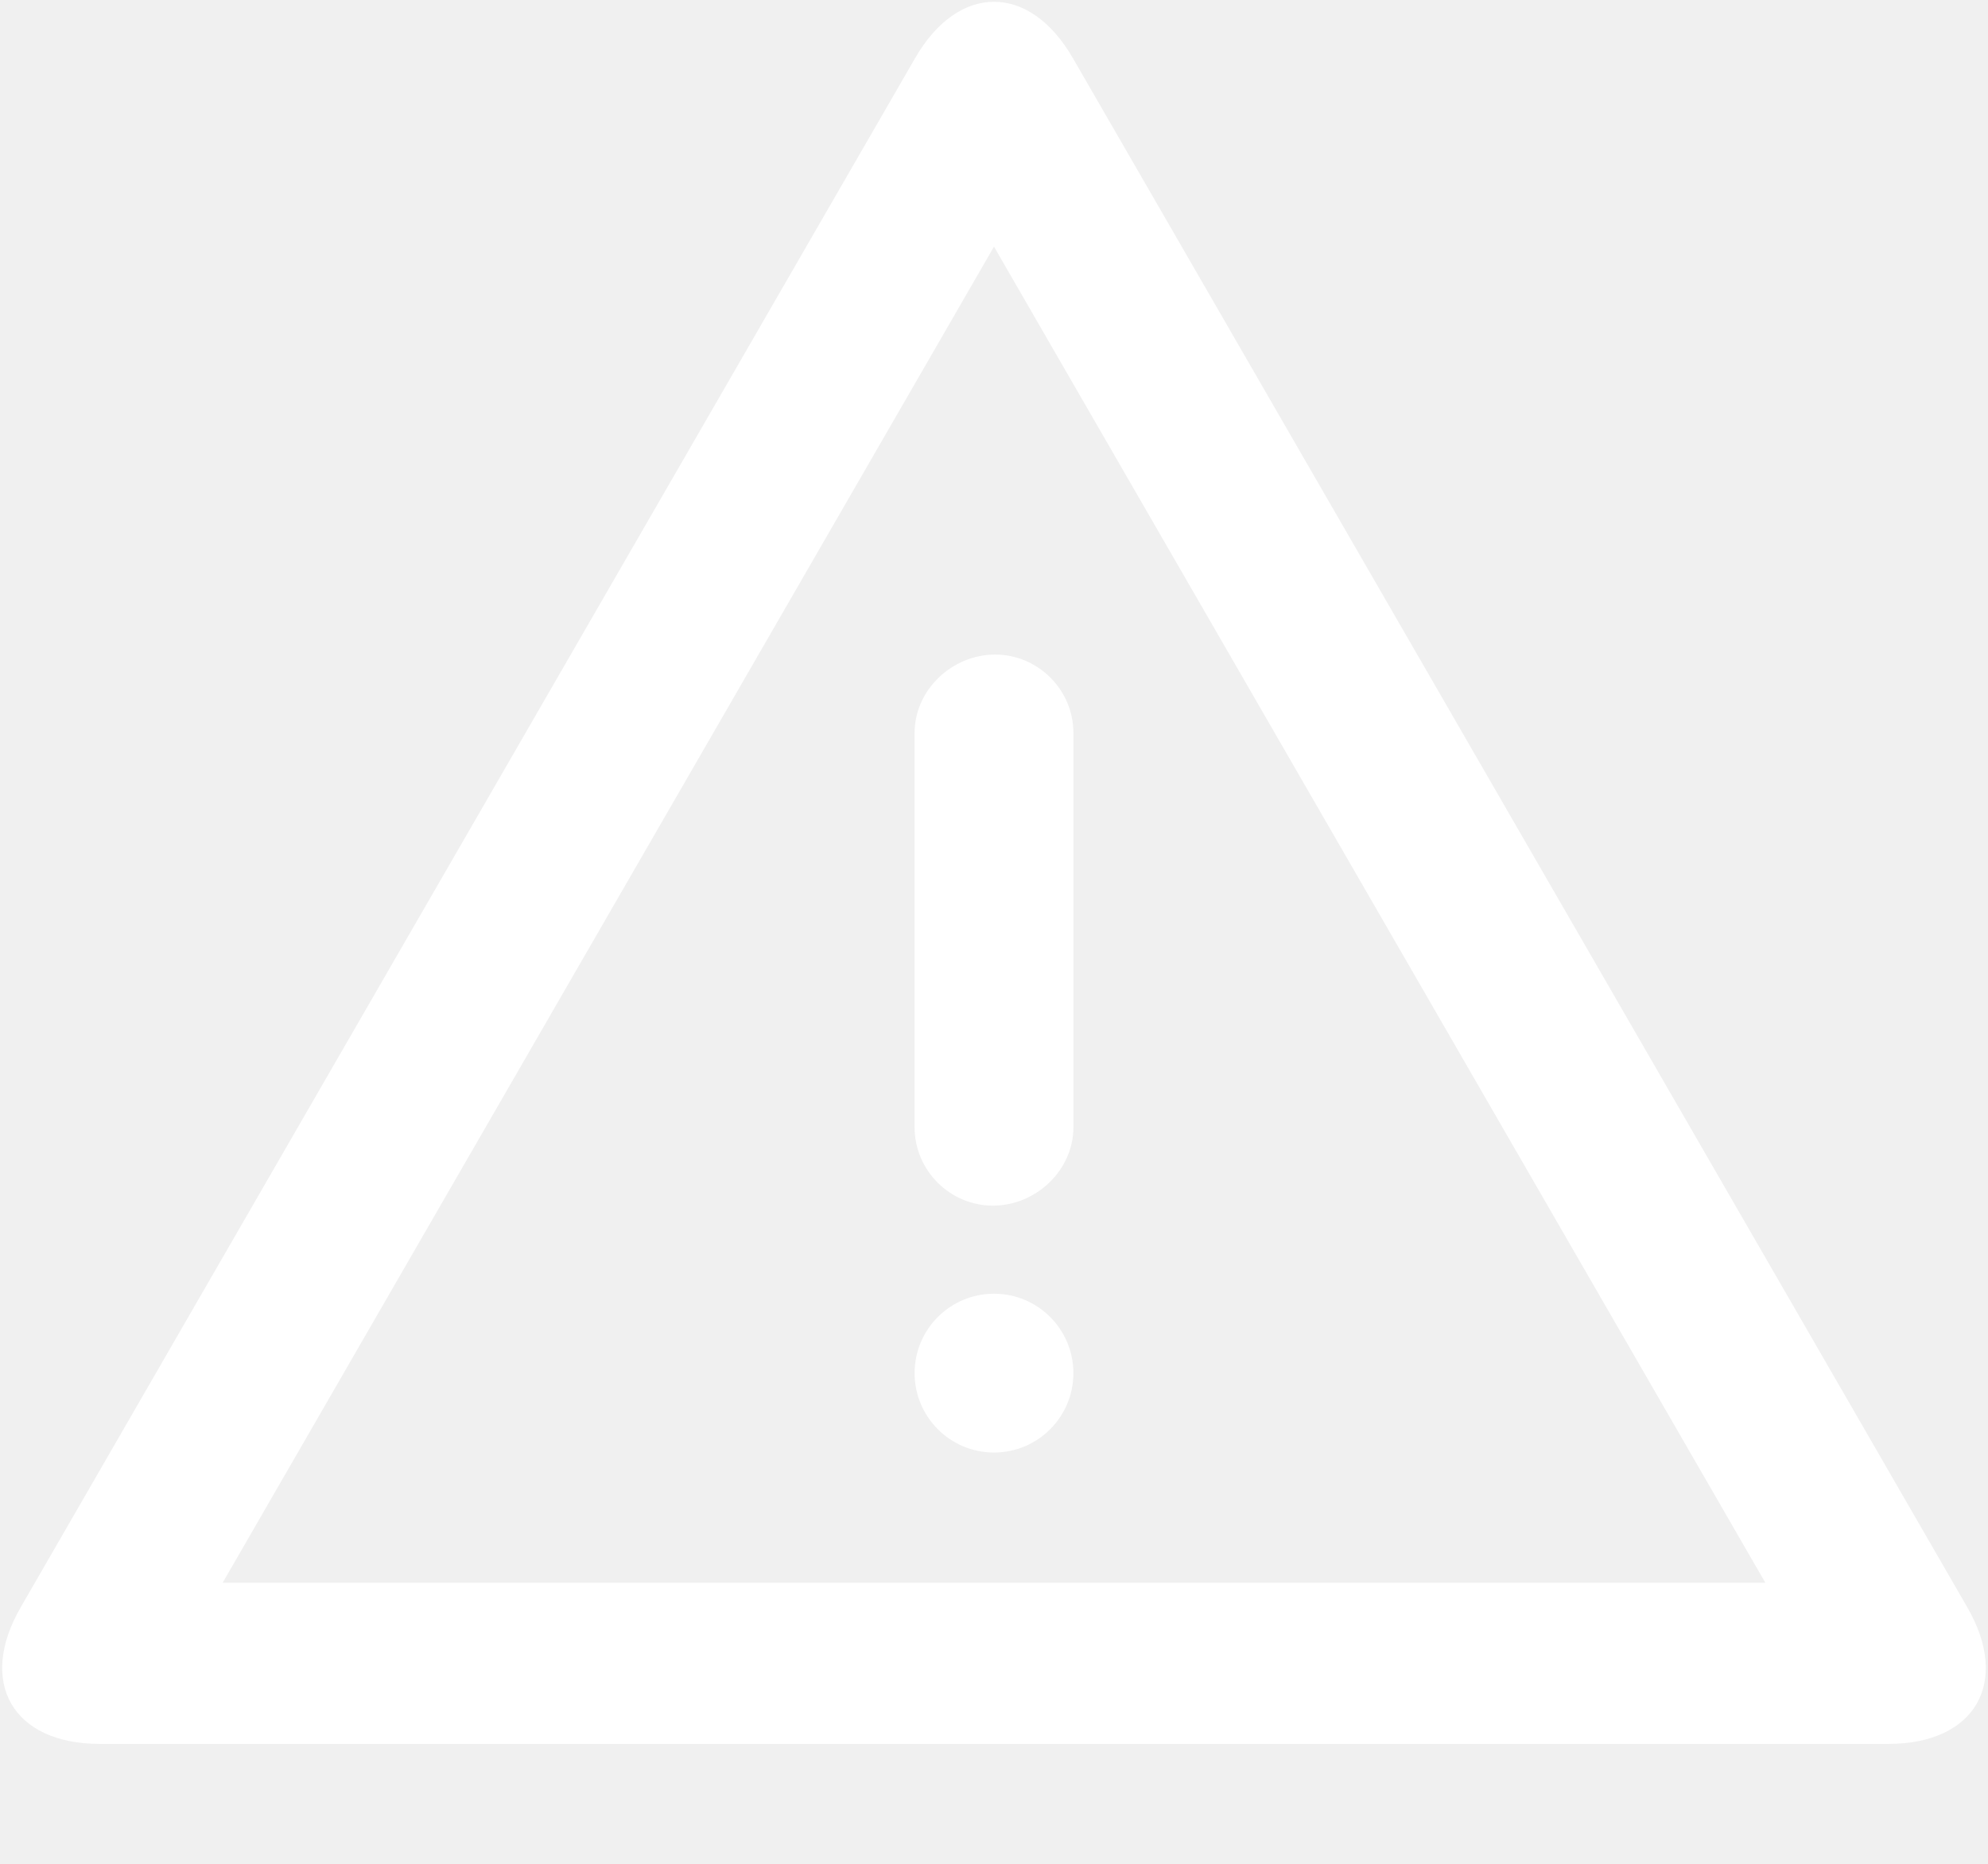
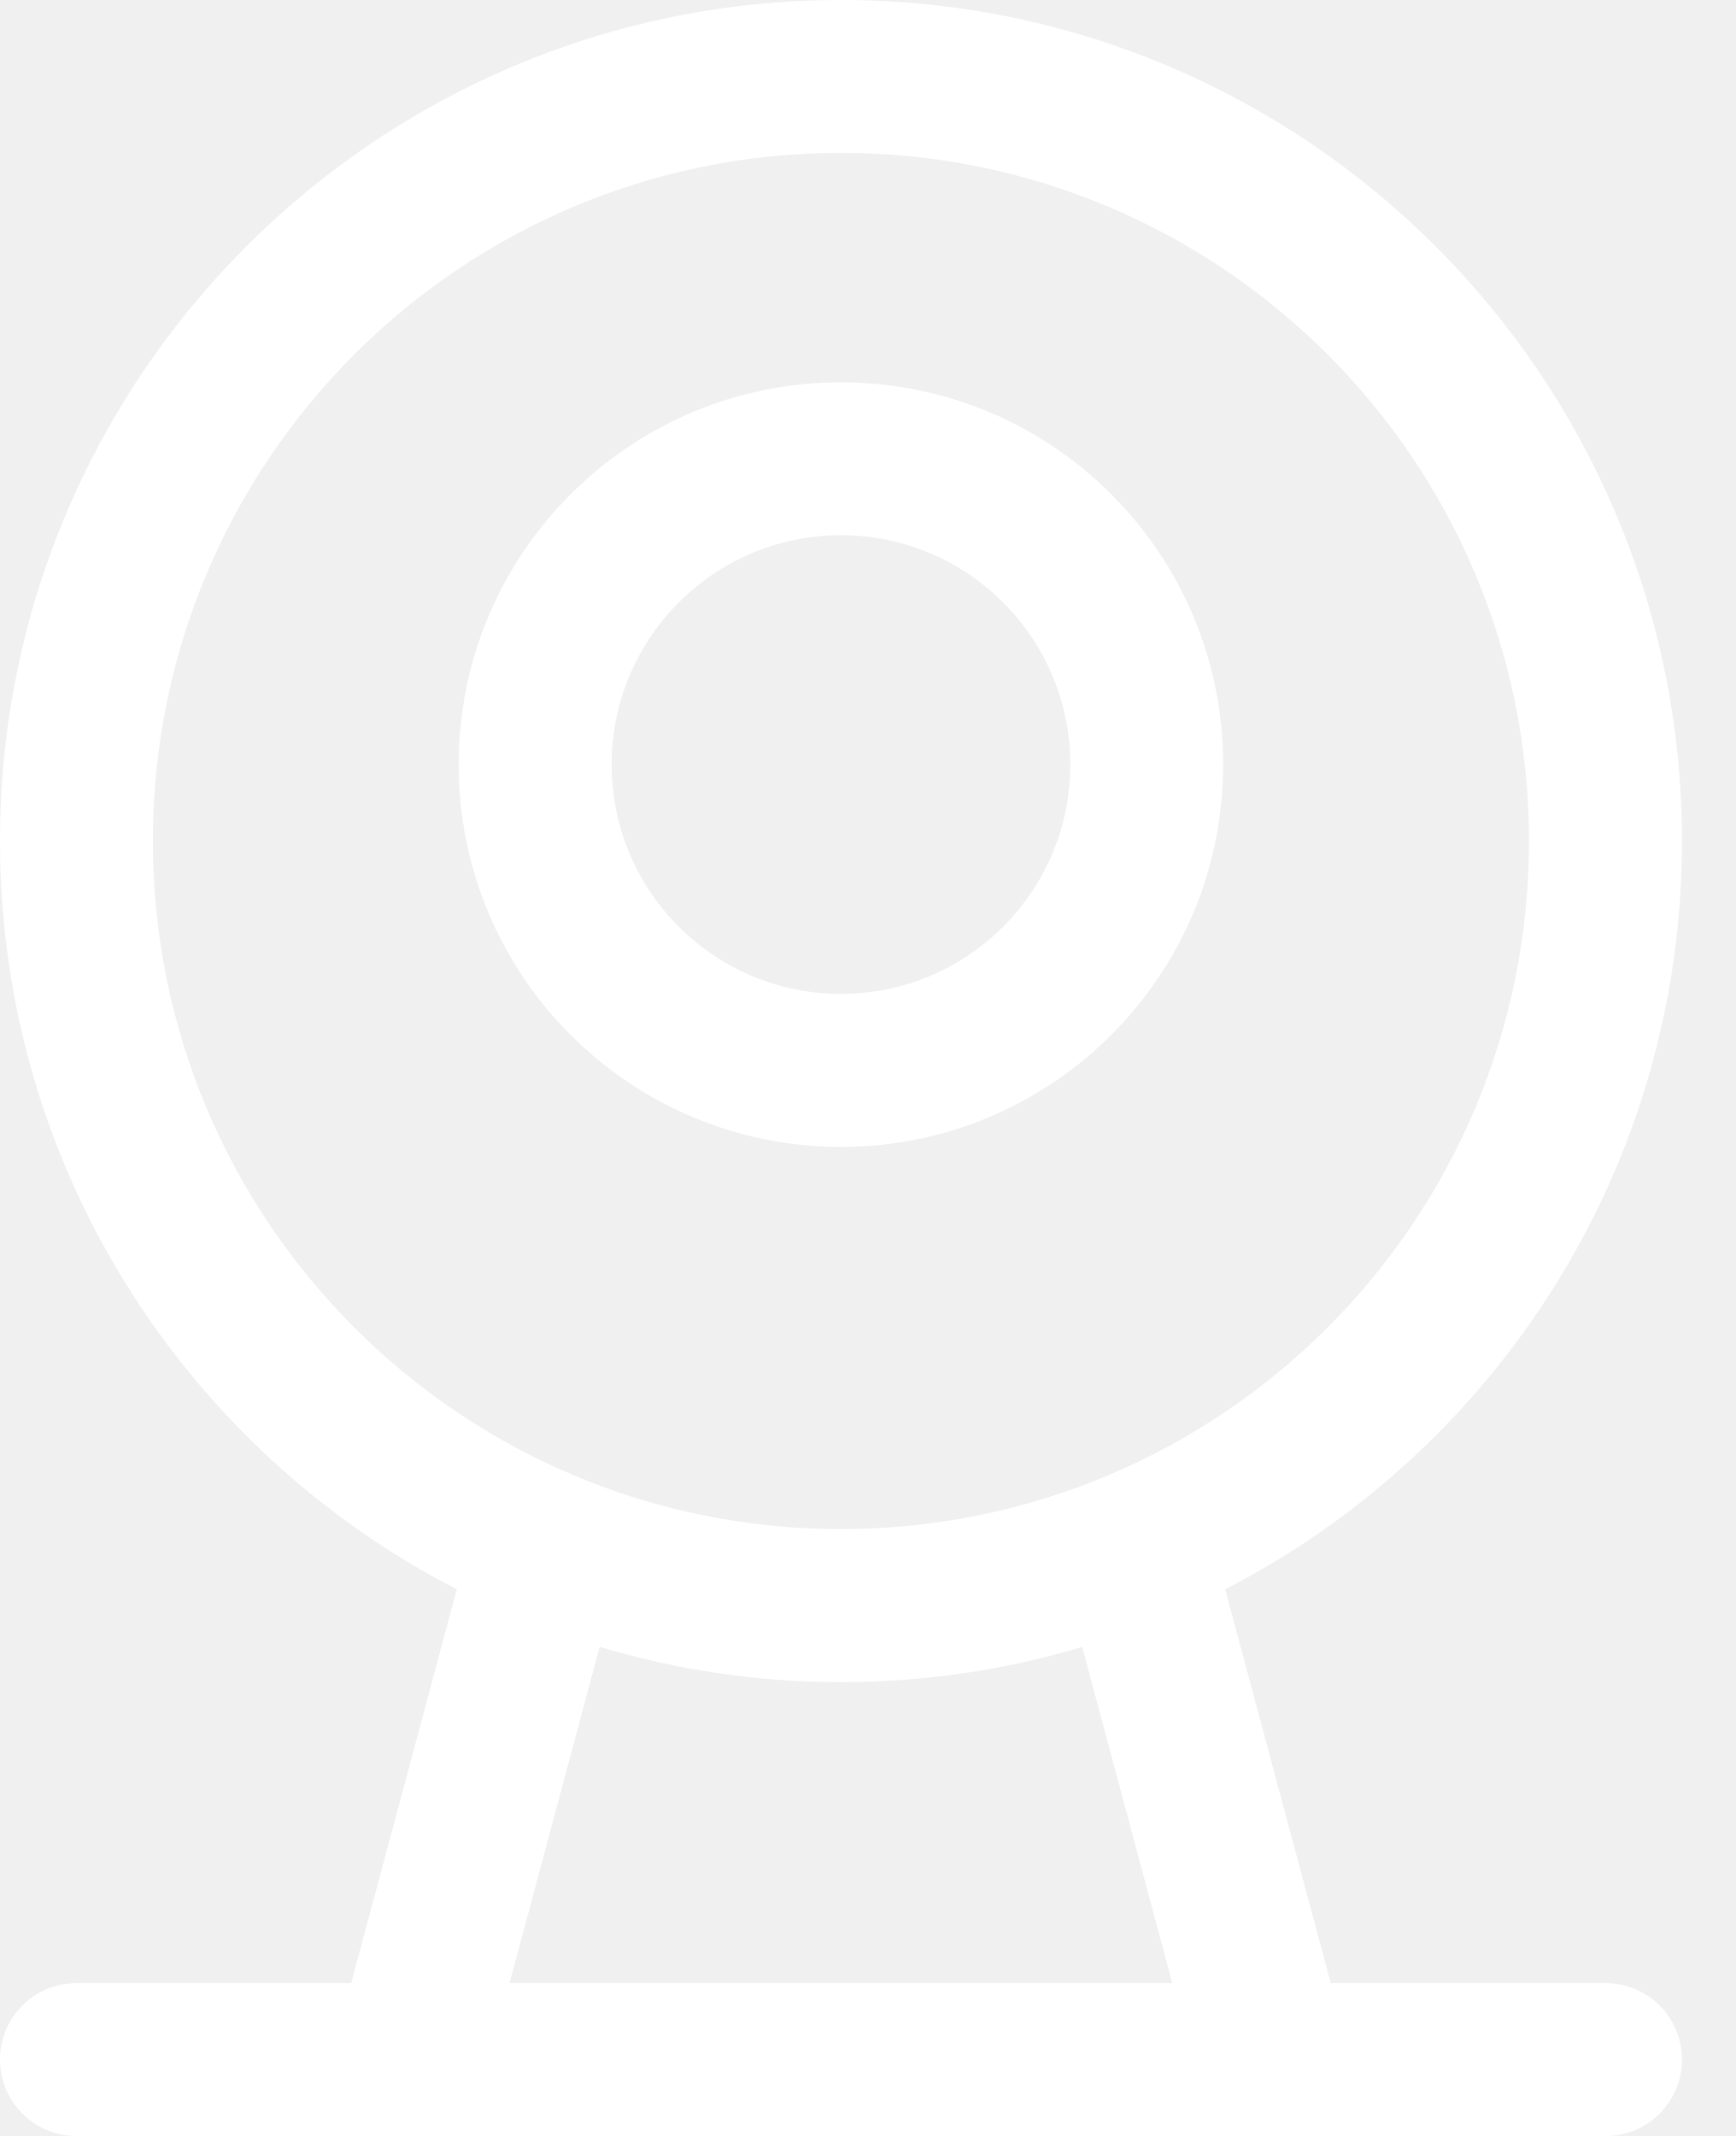
- <svg xmlns="http://www.w3.org/2000/svg" version="1.1" width="16px" height="15px">
-   <g transform="matrix(1 0 0 1 -54 -418 )">
-     <path d="M 7.365 0.468  C 7.365 0.468  0.167 12.935  0.167 12.935  C -0.183 13.54  0.103 14.035  0.802 14.035  C 0.802 14.035  15.198 14.035  15.198 14.035  C 15.897 14.035  16.183 13.54  15.833 12.935  C 15.833 12.935  8.635 0.468  8.635 0.468  C 8.286 -0.137  7.714 -0.137  7.365 0.468  Z M 14.208 12.738  L 1.792 12.738  L 8 1.985  L 14.208 12.738  Z M 8.639 9.073  C 8.639 9.073  8.639 5.898  8.639 5.898  C 8.639 5.552  8.355 5.268  8.009 5.268  C 7.663 5.268  7.361 5.552  7.361 5.898  C 7.361 5.898  7.361 9.073  7.361 9.073  C 7.361 9.419  7.645 9.703  7.991 9.703  C 8.337 9.703  8.639 9.419  8.639 9.073  Z M 8 10.412  C 7.647 10.412  7.361 10.698  7.361 11.051  C 7.361 11.404  7.647 11.69  8 11.69  C 8.353 11.69  8.639 11.404  8.639 11.051  C 8.639 10.698  8.353 10.412  8 10.412  Z " fill-rule="nonzero" fill="#ffffff" stroke="none" transform="matrix(1 0 0 1 54 418 )" />
+ <svg xmlns="http://www.w3.org/2000/svg" version="1.1" width="13px" height="16px">
+   <g transform="matrix(1 0 0 1 -56 -351 )">
+     <path d="M 2.631 14.855  C 2.631 14.855  0.573 14.855  0.573 14.855  C 0.256 14.855  0 15.111  0 15.427  C 0 15.744  0.256 16  0.573 16  C 0.573 16  12.027 16  12.027 16  C 12.344 16  12.6 15.744  12.6 15.427  C 12.6 15.111  12.344 14.855  12.027 14.855  C 12.027 14.855  9.969 14.855  9.969 14.855  C 9.969 14.855  9.178 11.905  9.178 11.905  C 11.209 10.86  12.6 8.743  12.6 6.3  C 12.6 2.821  9.779 0  6.3 0  C 2.821 0  0 2.821  0 6.3  C 0 8.743  1.391 10.86  3.422 11.905  C 3.422 11.905  2.631 14.855  2.631 14.855  Z M 6.3 11.454  C 3.452 11.454  1.145 9.147  1.145 6.3  C 1.145 3.452  3.452 1.145  6.3 1.145  C 9.147 1.145  11.454 3.452  11.454 6.3  C 11.454 9.147  9.147 11.454  6.3 11.454  Z M 6.3 12.6  C 6.928 12.6  7.535 12.508  8.107 12.336  C 8.107 12.336  8.782 14.855  8.782 14.855  L 3.817 14.855  C 3.817 14.855  4.492 12.336  4.492 12.336  C 5.065 12.508  5.672 12.6  6.3 12.6  Z M 6.3 2.864  C 4.718 2.864  3.436 4.145  3.436 5.727  C 3.436 7.309  4.718 8.591  6.3 8.591  C 7.882 8.591  9.163 7.309  9.163 5.727  C 9.163 4.145  7.882 2.864  6.3 2.864  Z M 8.018 5.727  C 8.018 6.676  7.248 7.445  6.3 7.445  C 5.351 7.445  4.582 6.676  4.582 5.727  C 4.582 4.779  5.351 4.009  6.3 4.009  C 7.248 4.009  8.018 4.779  8.018 5.727  Z " fill-rule="nonzero" fill="#ffffff" stroke="none" transform="matrix(1 0 0 1 56 351 )" />
  </g>
</svg>
